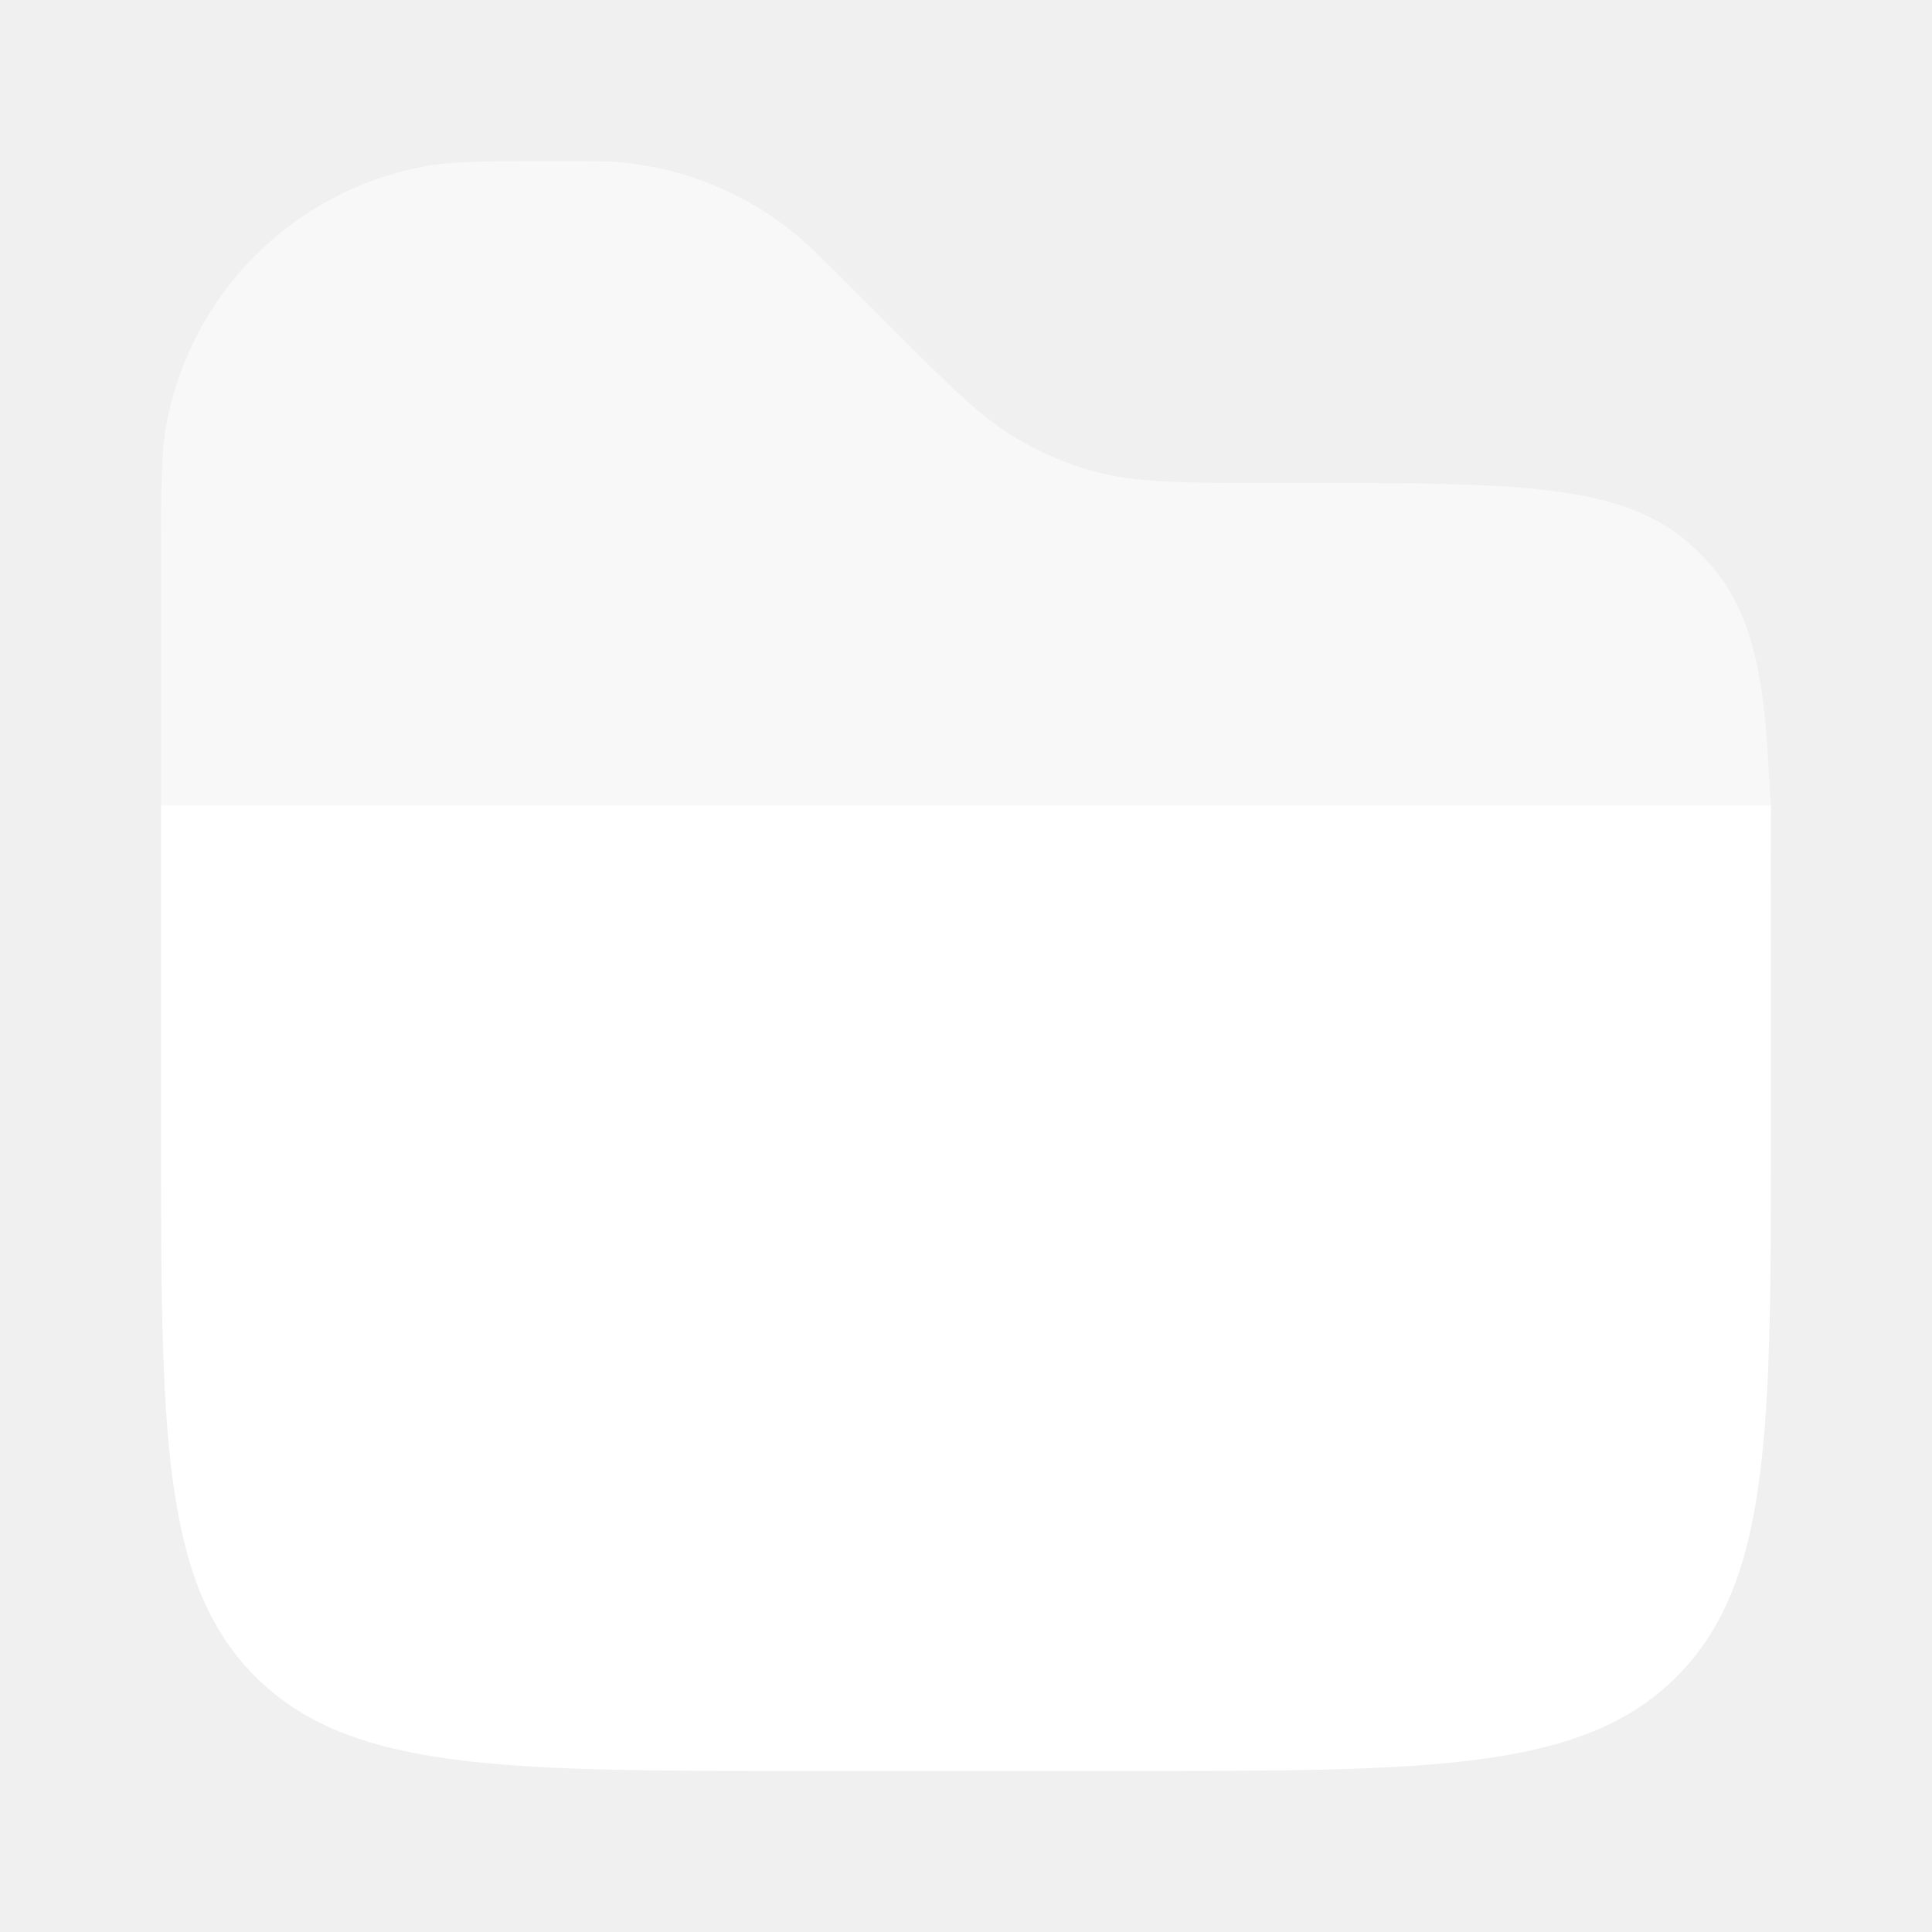
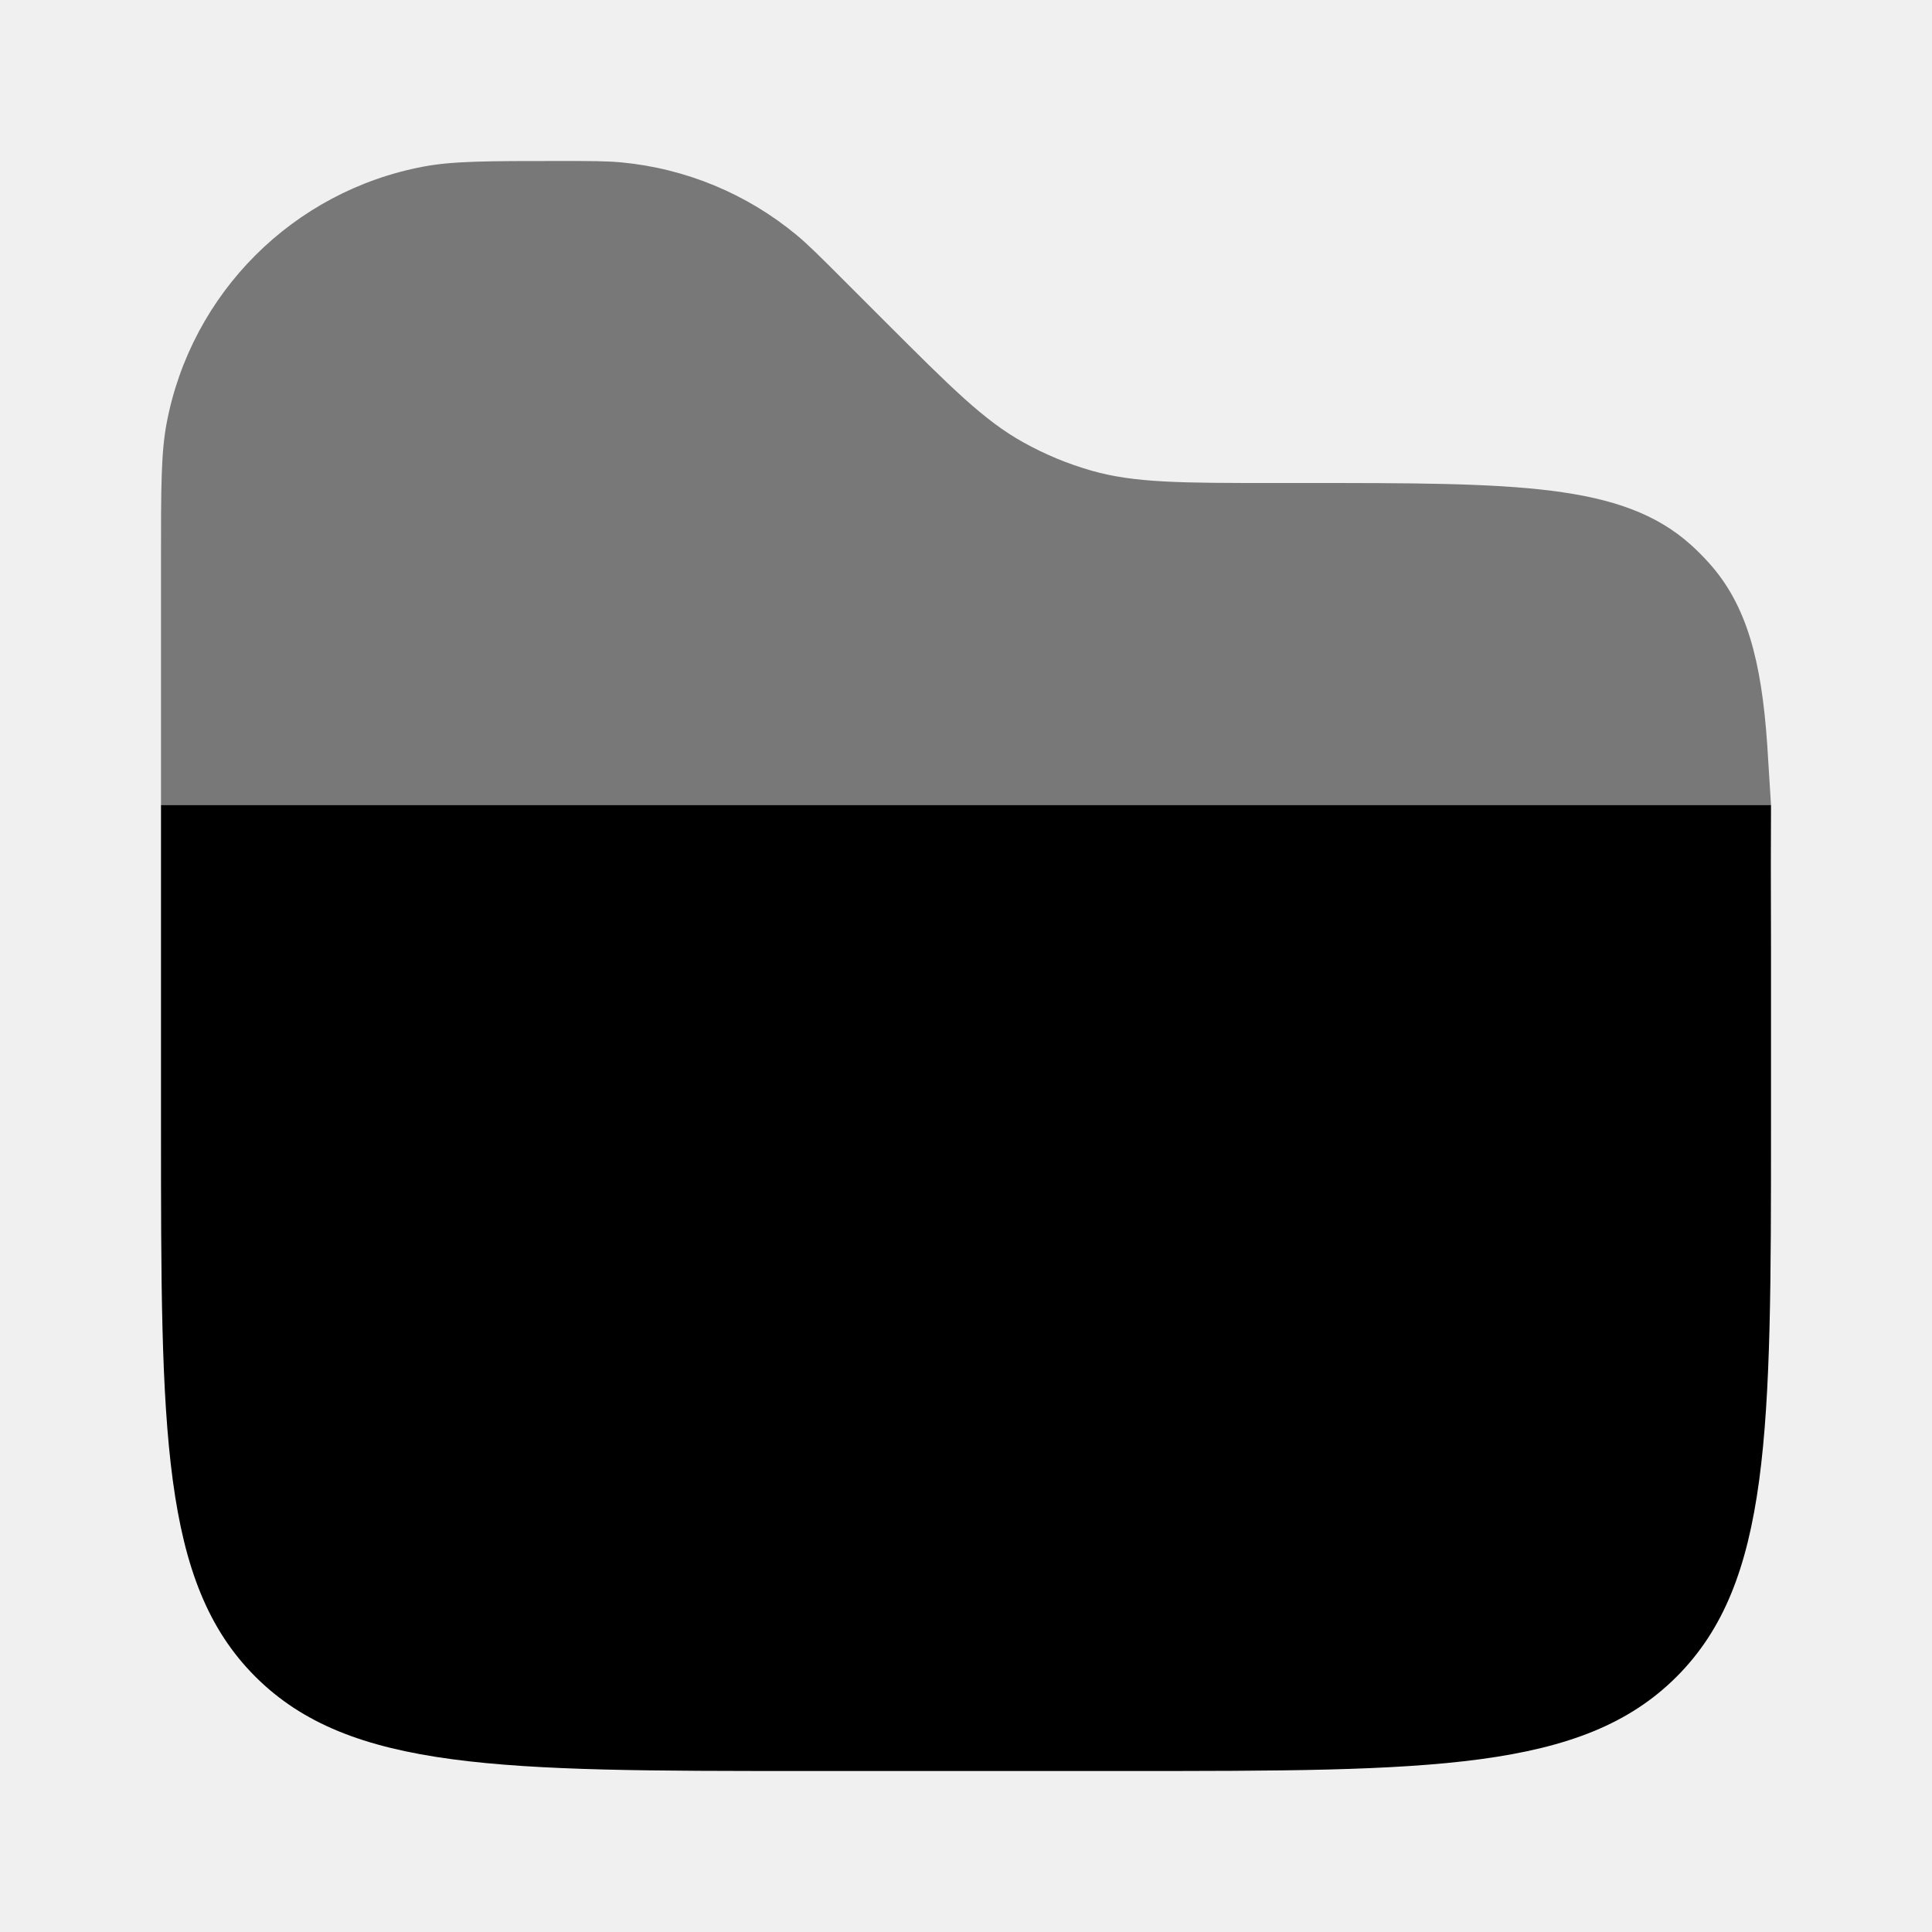
<svg xmlns="http://www.w3.org/2000/svg" width="1em" height="1em" viewBox="0 0 24 24">
-   <path fill="white" d="M22 14v-2.202l-.002-1.048L22 10H2v4c0 3.771 0 5.657 1.172 6.828S6.229 22 10 22h4c3.771 0 5.657 0 6.828-1.172S22 17.771 22 14" />
-   <path fill="white" d="m11 4l-.55-.55c-.274-.274-.41-.41-.554-.53a4 4 0 0 0-2.18-.903C7.53 2 7.336 2 6.95 2c-.883 0-1.324 0-1.692.07A4 4 0 0 0 2.07 5.257C2 5.626 2 6.068 2 6.95V10h20l-.047-.75c-.072-1.049-.256-1.737-.723-2.256a3 3 0 0 0-.224-.225C20.151 6 18.834 6 16.202 6h-.374c-1.153 0-1.73 0-2.268-.153a4 4 0 0 1-.848-.352C12.224 5.224 11.816 4.815 11 4" opacity=".5" />
+   <path fill="currentColor" d="M22 14v-2.202l-.002-1.048L22 10H2v4c0 3.771 0 5.657 1.172 6.828S6.229 22 10 22h4c3.771 0 5.657 0 6.828-1.172S22 17.771 22 14" />
+   <path fill="currentColor" d="m11 4l-.55-.55c-.274-.274-.41-.41-.554-.53a4 4 0 0 0-2.18-.903C7.53 2 7.336 2 6.95 2c-.883 0-1.324 0-1.692.07A4 4 0 0 0 2.07 5.257C2 5.626 2 6.068 2 6.95V10h20l-.047-.75c-.072-1.049-.256-1.737-.723-2.256a3 3 0 0 0-.224-.225C20.151 6 18.834 6 16.202 6h-.374c-1.153 0-1.73 0-2.268-.153a4 4 0 0 1-.848-.352C12.224 5.224 11.816 4.815 11 4" opacity=".5" />
</svg>
